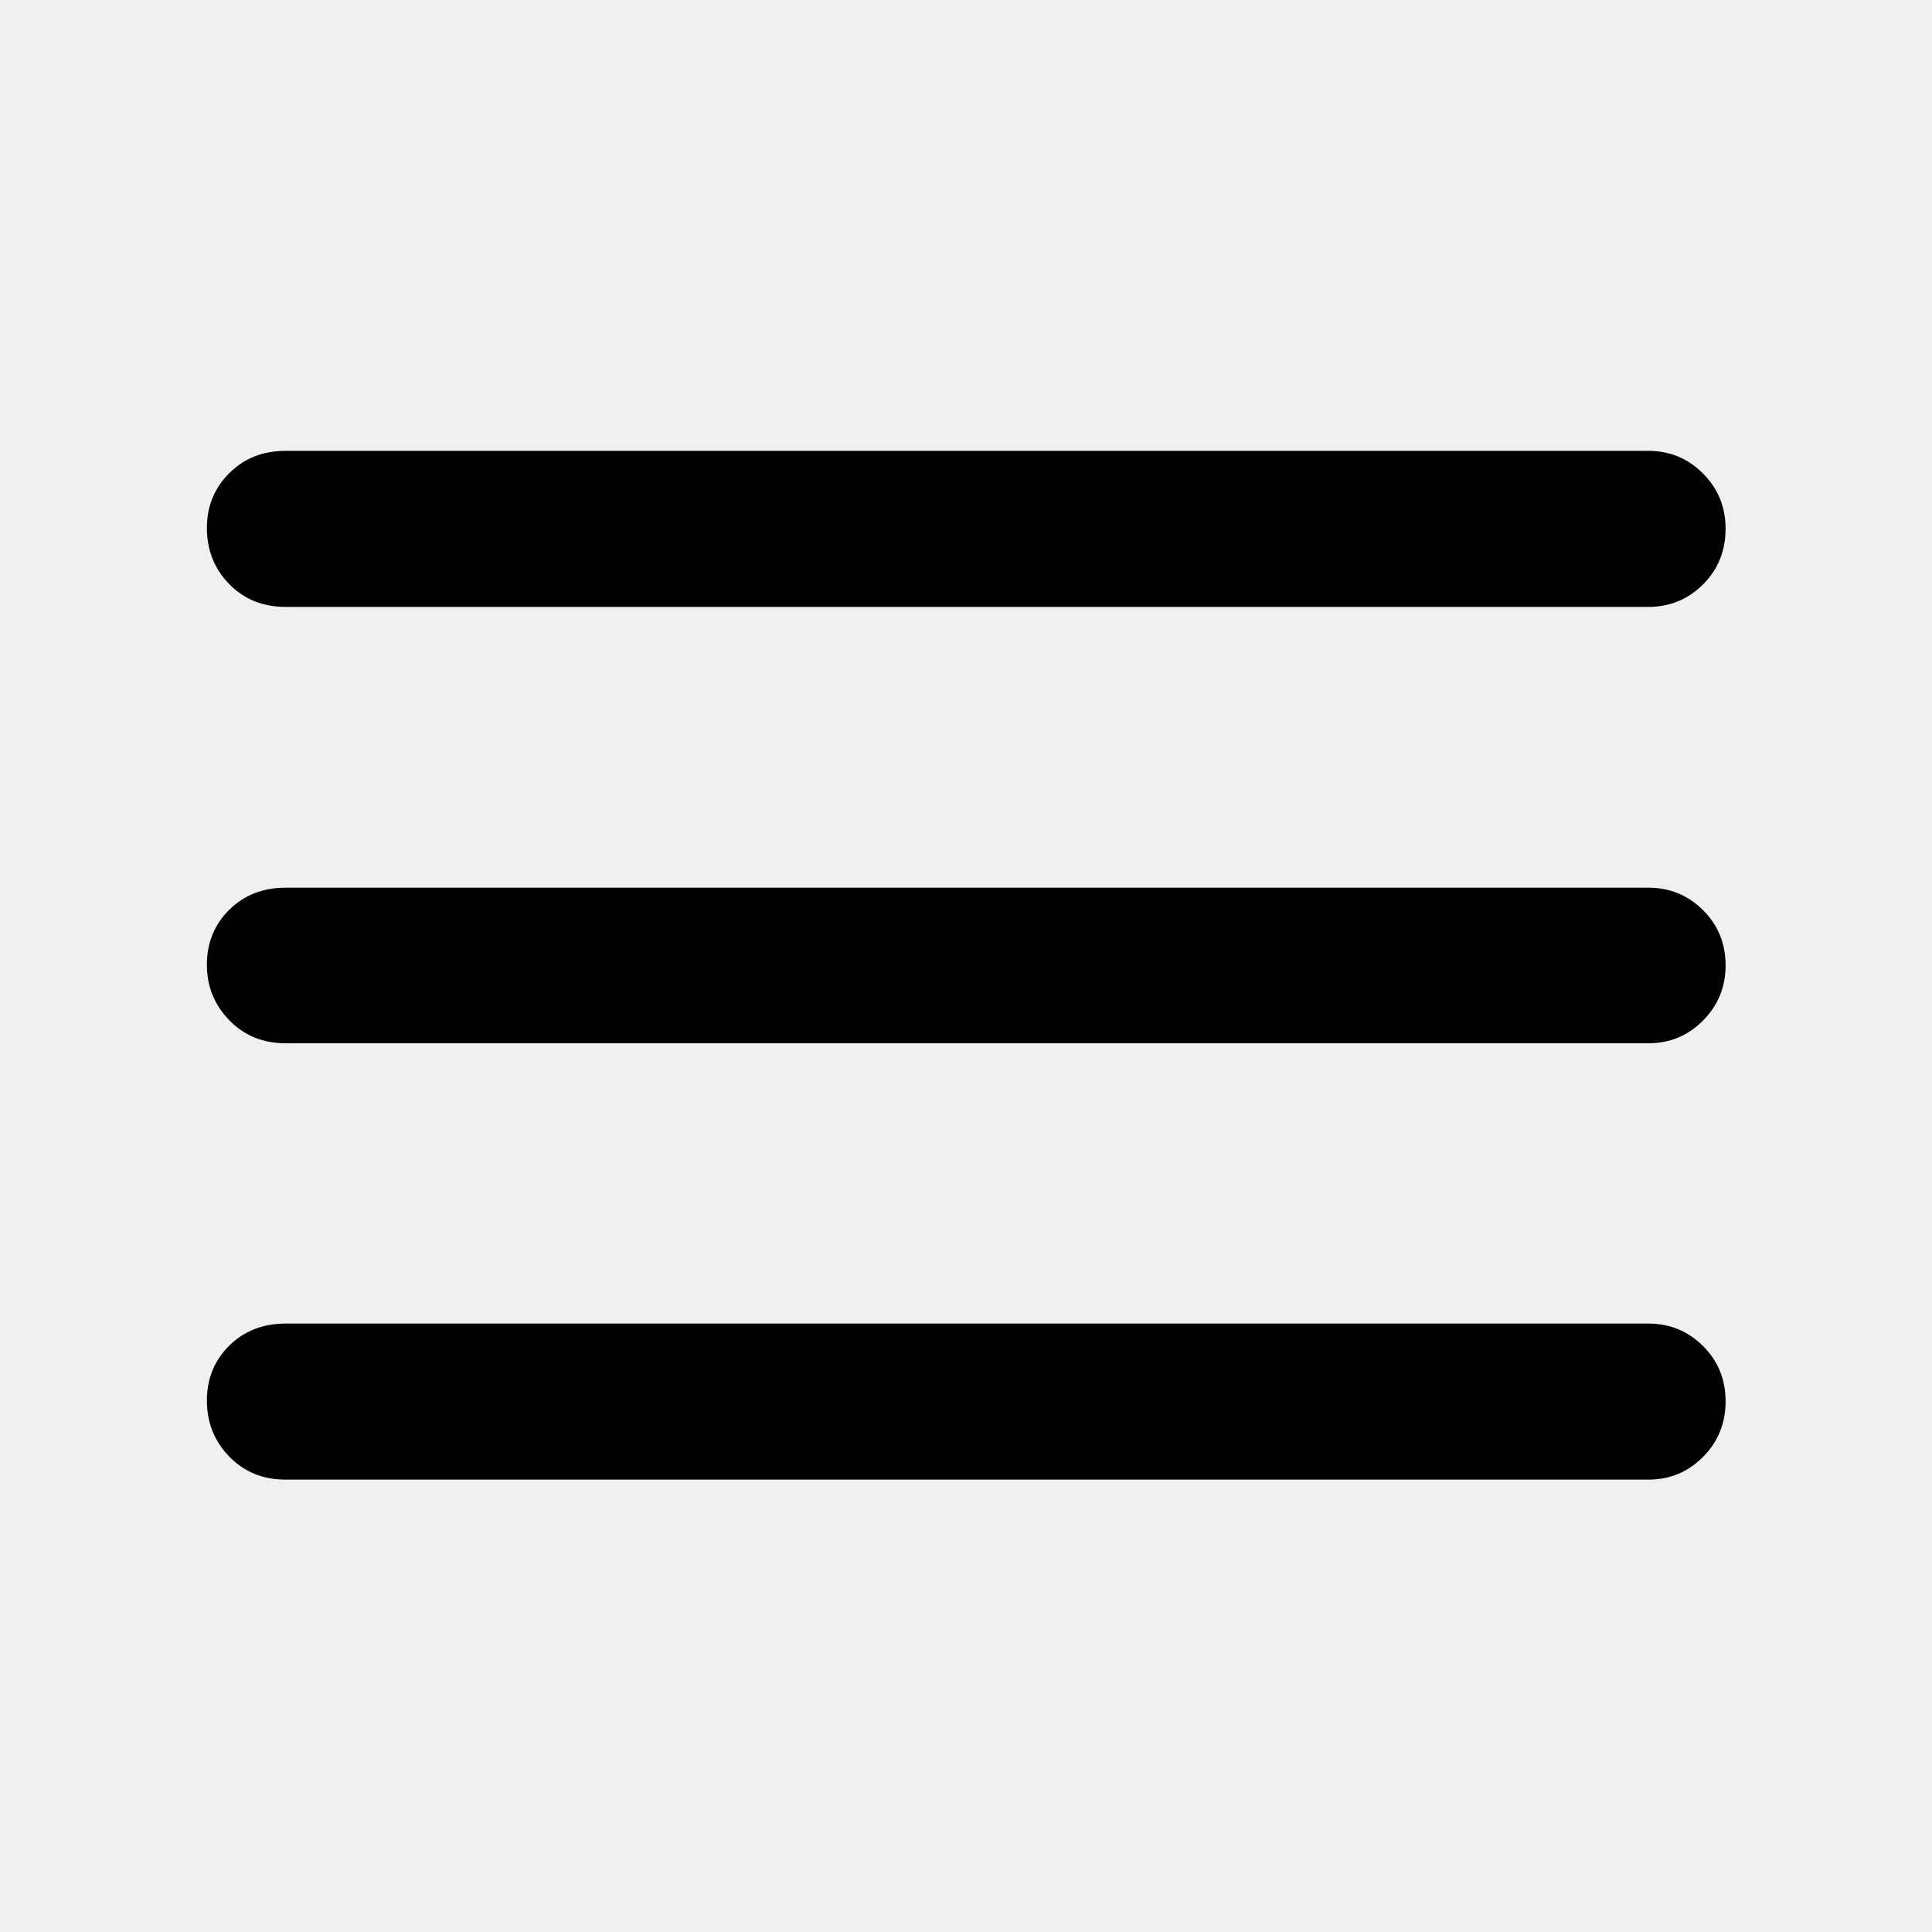
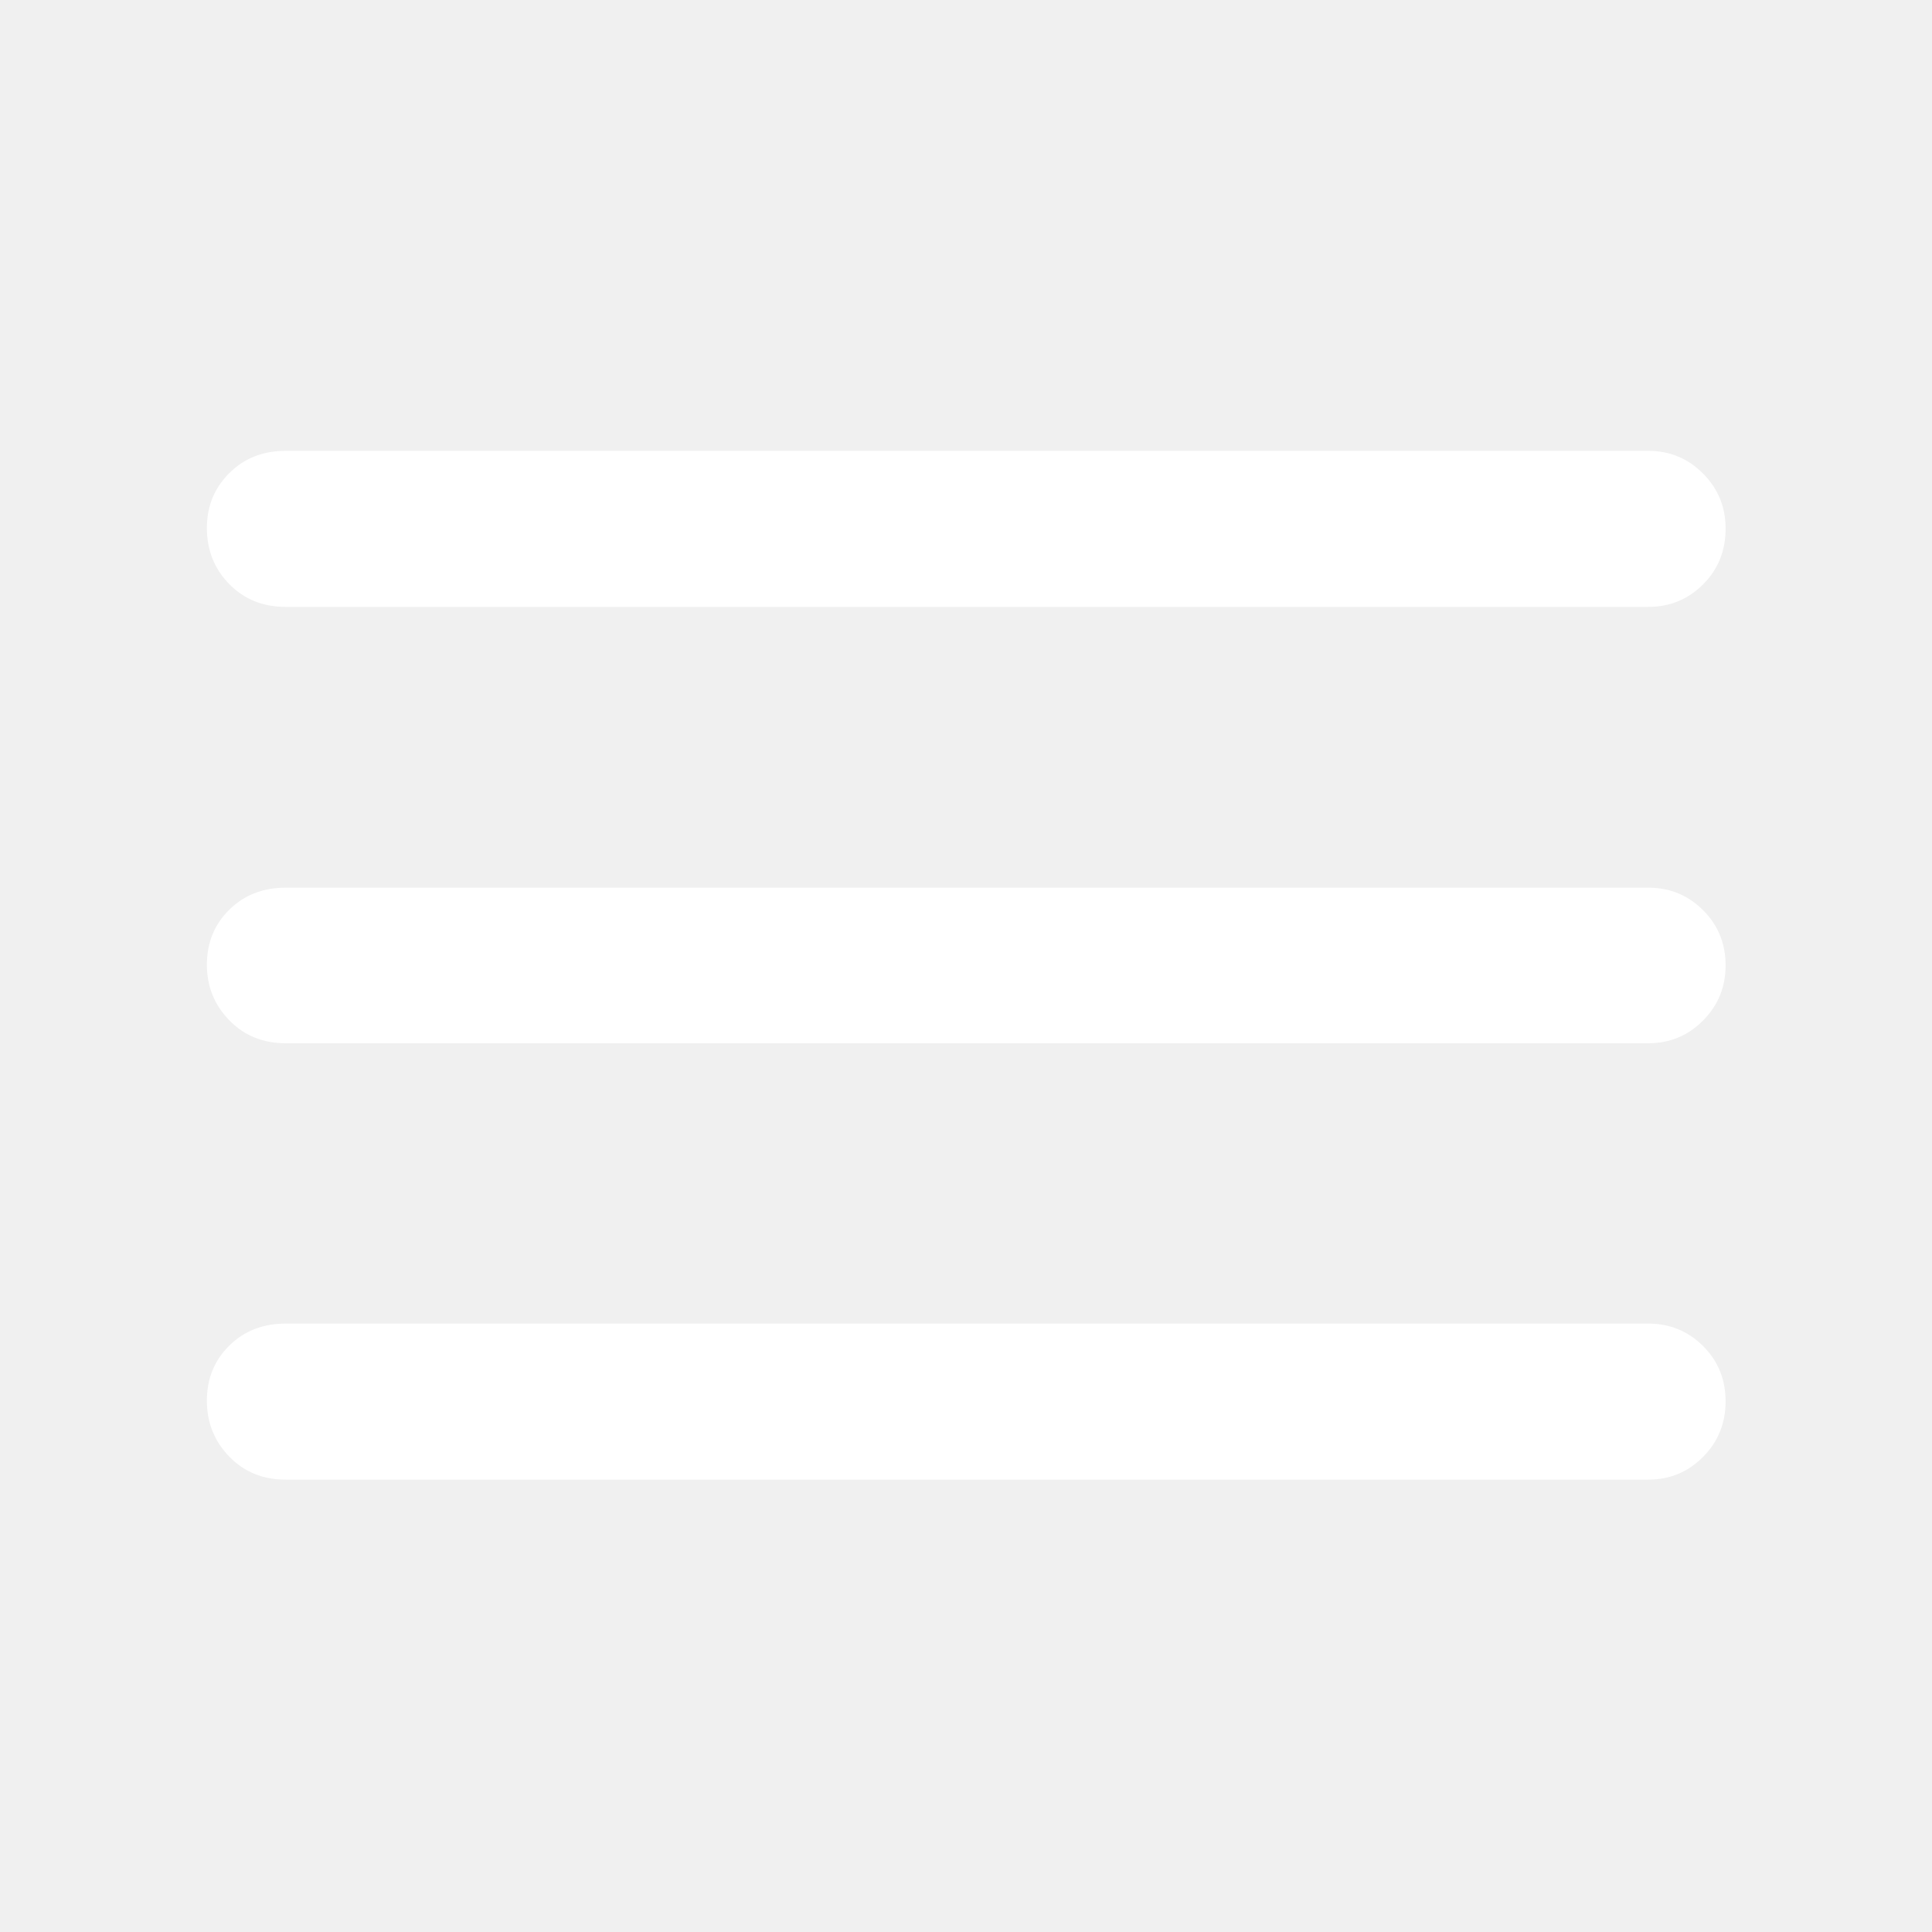
- <svg xmlns="http://www.w3.org/2000/svg" height="48" viewBox="0 -960 960 960" width="48">
-   <path d="M141.957-224.782q-16.946 0-28.049-11.458-11.104-11.457-11.104-27.793 0-16.337 11.104-27.315 11.103-10.978 28.049-10.978h677.086q15.971 0 27.181 11.154 11.211 11.153 11.211 27.489t-11.211 27.618q-11.21 11.283-27.181 11.283H141.957Zm0-216.827q-16.946 0-28.049-11.457-11.104-11.458-11.104-27.555 0-16.336 11.104-27.314 11.103-10.978 28.049-10.978h677.086q15.971 0 27.181 11.154 11.211 11.153 11.211 27.489 0 16.097-11.211 27.379-11.21 11.282-27.181 11.282H141.957Zm0-216.826q-16.946 0-28.049-11.338-11.104-11.338-11.104-27.913 0-16.097 11.104-27.195 11.103-11.097 28.049-11.097h677.086q15.971 0 27.181 11.273 11.211 11.273 11.211 27.37 0 16.575-11.211 27.738-11.21 11.162-27.181 11.162H141.957Z" />
+ <svg xmlns="http://www.w3.org/2000/svg" width="48" height="48" viewBox="0 0 48 48" fill="none">
+   <path d="M7.098 36.761C6.533 36.761 6.065 36.57 5.695 36.188C5.325 35.806 5.14 35.343 5.14 34.798C5.14 34.254 5.325 33.798 5.695 33.433C6.065 33.067 6.533 32.884 7.098 32.884H40.952C41.484 32.884 41.938 33.07 42.311 33.441C42.685 33.813 42.872 34.271 42.872 34.816C42.872 35.36 42.685 35.821 42.311 36.197C41.938 36.573 41.484 36.761 40.952 36.761H7.098ZM7.098 25.919C6.533 25.919 6.065 25.729 5.695 25.347C5.325 24.965 5.14 24.506 5.14 23.969C5.14 23.424 5.325 22.969 5.695 22.603C6.065 22.237 6.533 22.054 7.098 22.054H40.952C41.484 22.054 41.938 22.24 42.311 22.612C42.685 22.984 42.872 23.442 42.872 23.986C42.872 24.523 42.685 24.979 42.311 25.355C41.938 25.732 41.484 25.919 40.952 25.919H7.098ZM7.098 15.078C6.533 15.078 6.065 14.889 5.695 14.511C5.325 14.133 5.14 13.668 5.14 13.116C5.14 12.579 5.325 12.126 5.695 11.756C6.065 11.386 6.533 11.201 7.098 11.201H40.952C41.484 11.201 41.938 11.389 42.311 11.765C42.685 12.14 42.872 12.597 42.872 13.133C42.872 13.686 42.685 14.148 42.311 14.52C41.938 14.892 41.484 15.078 40.952 15.078H7.098Z" fill="white" />
</svg>
